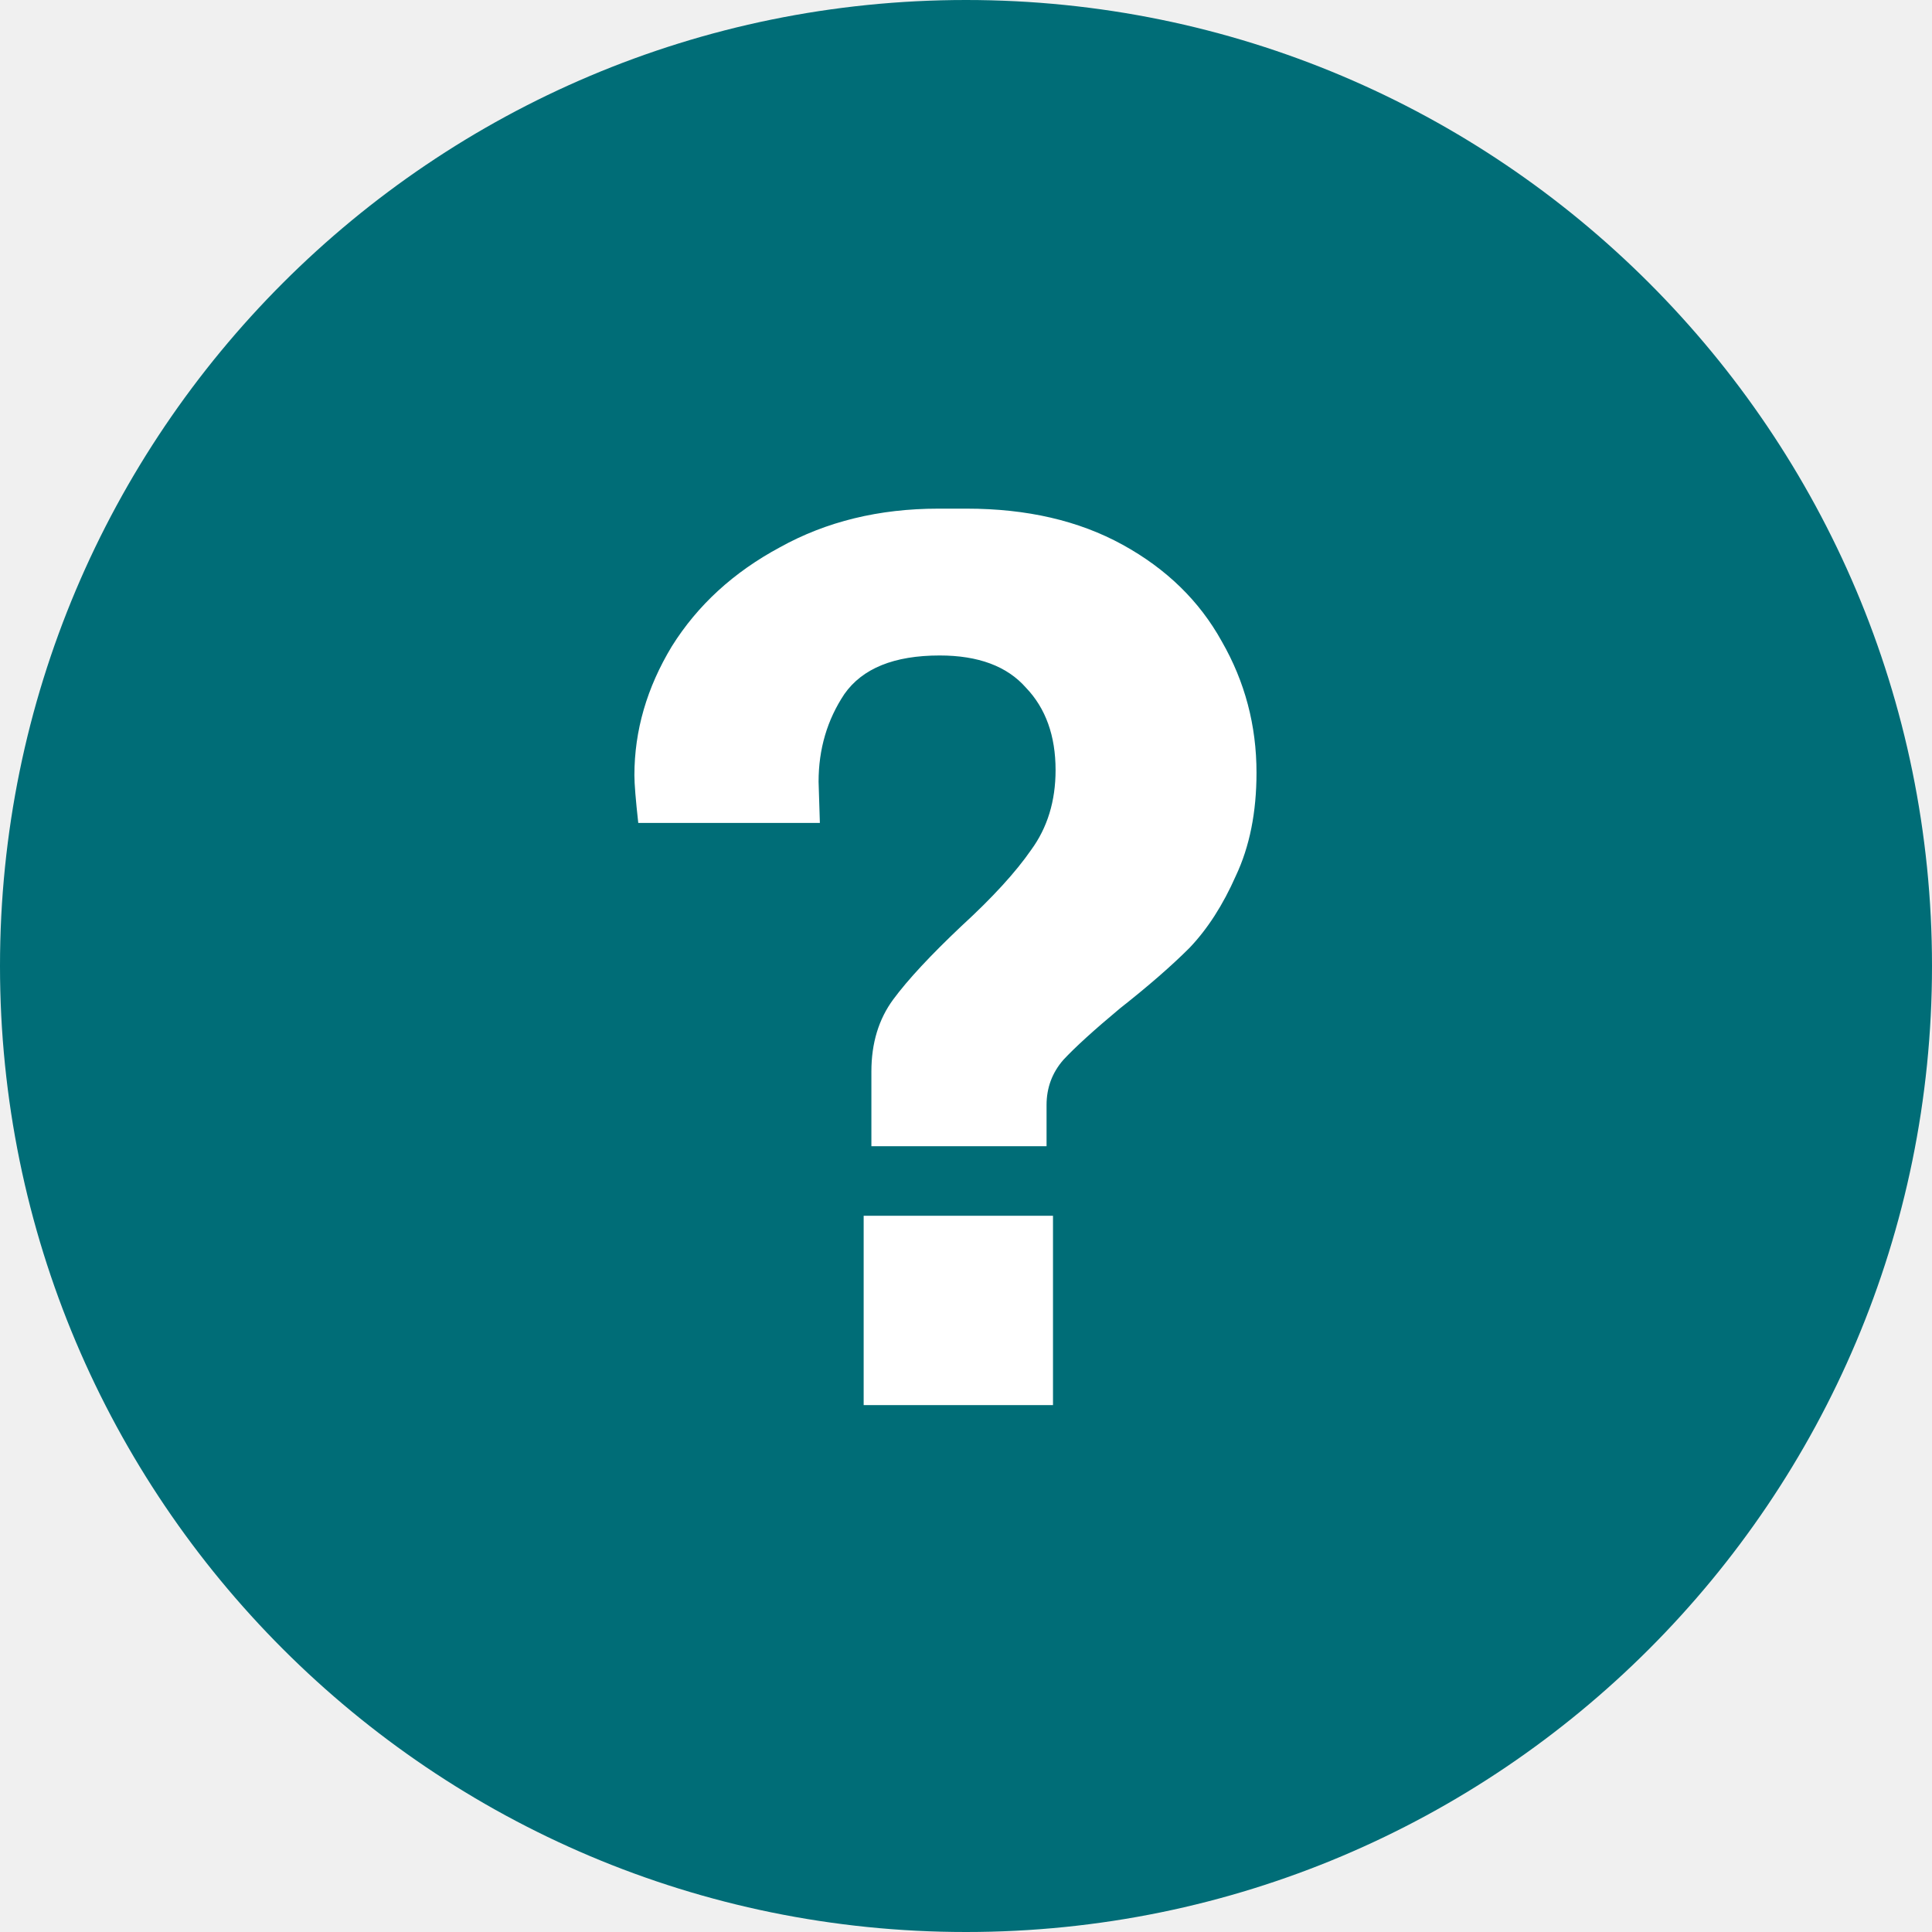
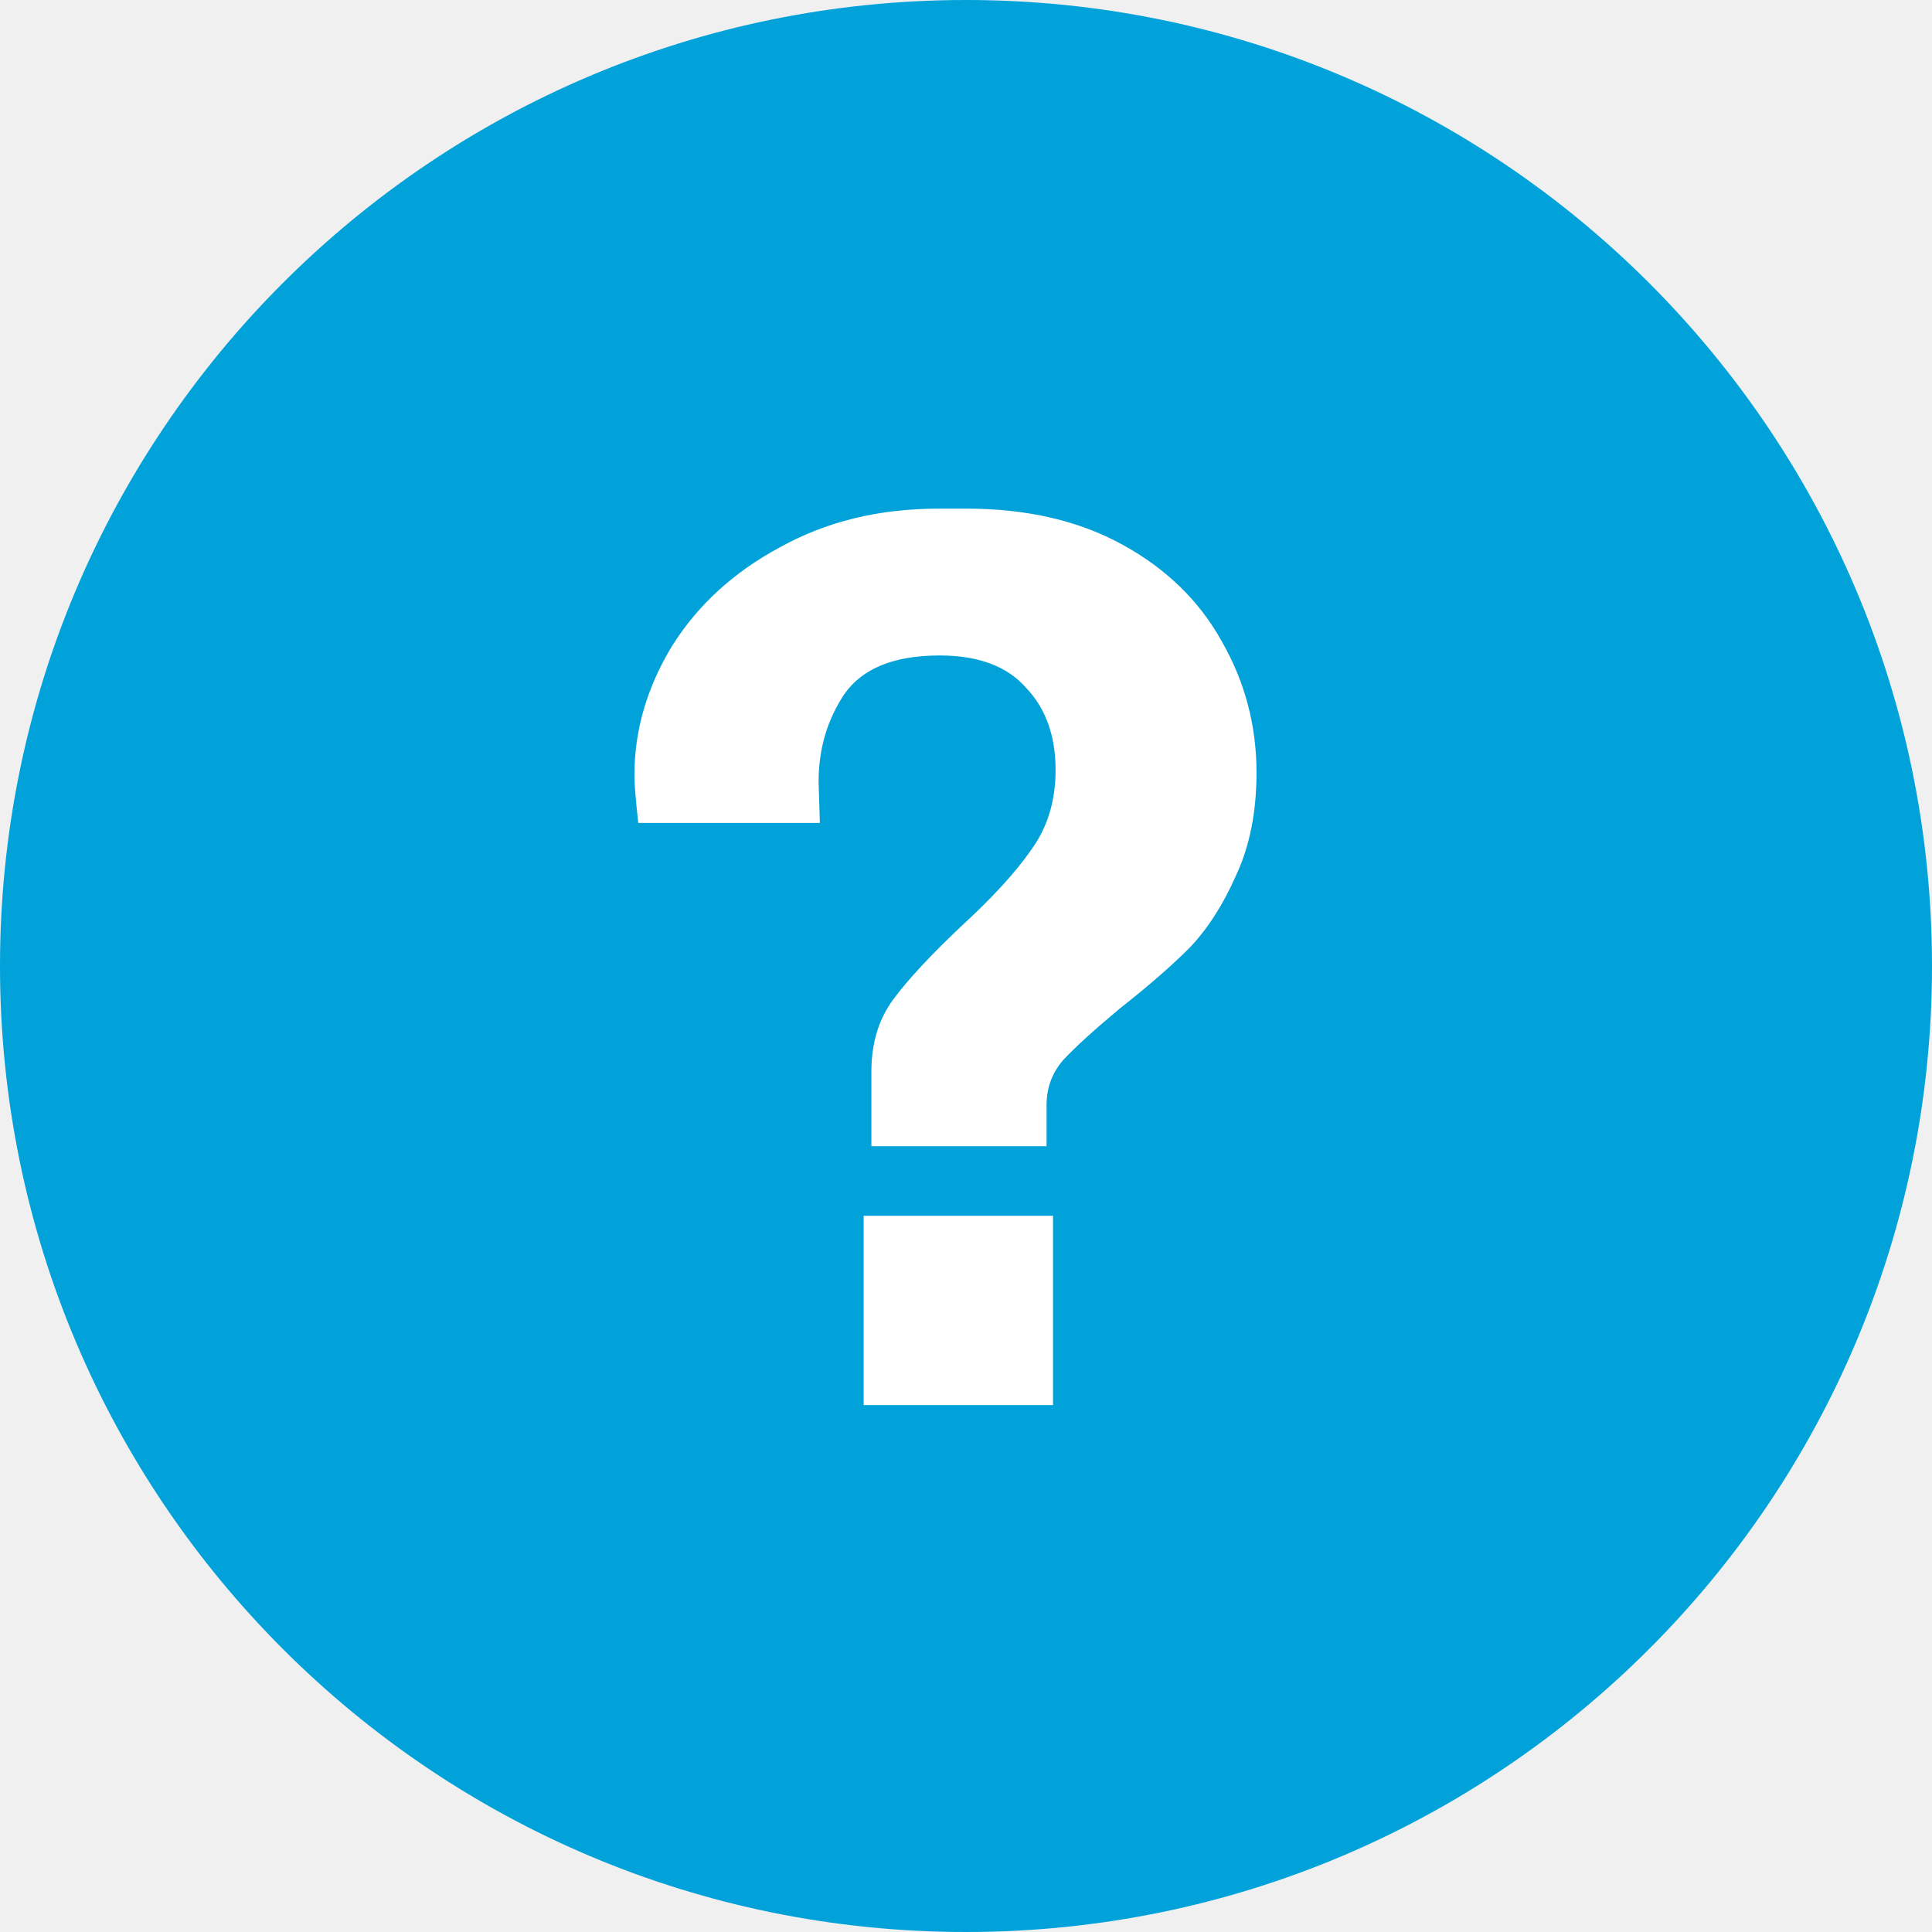
<svg xmlns="http://www.w3.org/2000/svg" width="33" height="33" viewBox="0 0 33 33" fill="none">
-   <circle cx="16.5" cy="16.5" r="16.5" fill="#006D77" />
+   <circle cx="16.5" cy="16.5" r="16.5" fill="#01a2d9" />
  <path d="M14.884 19.578V18.302C14.884 17.818 15.009 17.407 15.258 17.07C15.507 16.733 15.896 16.315 16.424 15.816C16.952 15.332 17.348 14.899 17.612 14.518C17.891 14.137 18.03 13.682 18.03 13.154C18.03 12.567 17.861 12.098 17.524 11.746C17.201 11.379 16.71 11.196 16.05 11.196C15.273 11.196 14.73 11.416 14.422 11.856C14.129 12.296 13.982 12.795 13.982 13.352L14.004 14.056H10.902C10.858 13.66 10.836 13.389 10.836 13.242C10.836 12.479 11.049 11.746 11.474 11.042C11.914 10.338 12.53 9.773 13.322 9.348C14.114 8.908 15.016 8.688 16.028 8.688H16.512C17.539 8.688 18.426 8.893 19.174 9.304C19.922 9.715 20.487 10.265 20.868 10.954C21.264 11.643 21.462 12.391 21.462 13.198C21.462 13.873 21.345 14.459 21.11 14.958C20.89 15.457 20.626 15.867 20.318 16.19C20.01 16.498 19.614 16.843 19.13 17.224C18.69 17.591 18.367 17.884 18.162 18.104C17.971 18.324 17.876 18.581 17.876 18.874V19.578H14.884ZM14.752 20.766H17.986V24H14.752V20.766Z" fill="white" />
</svg>
